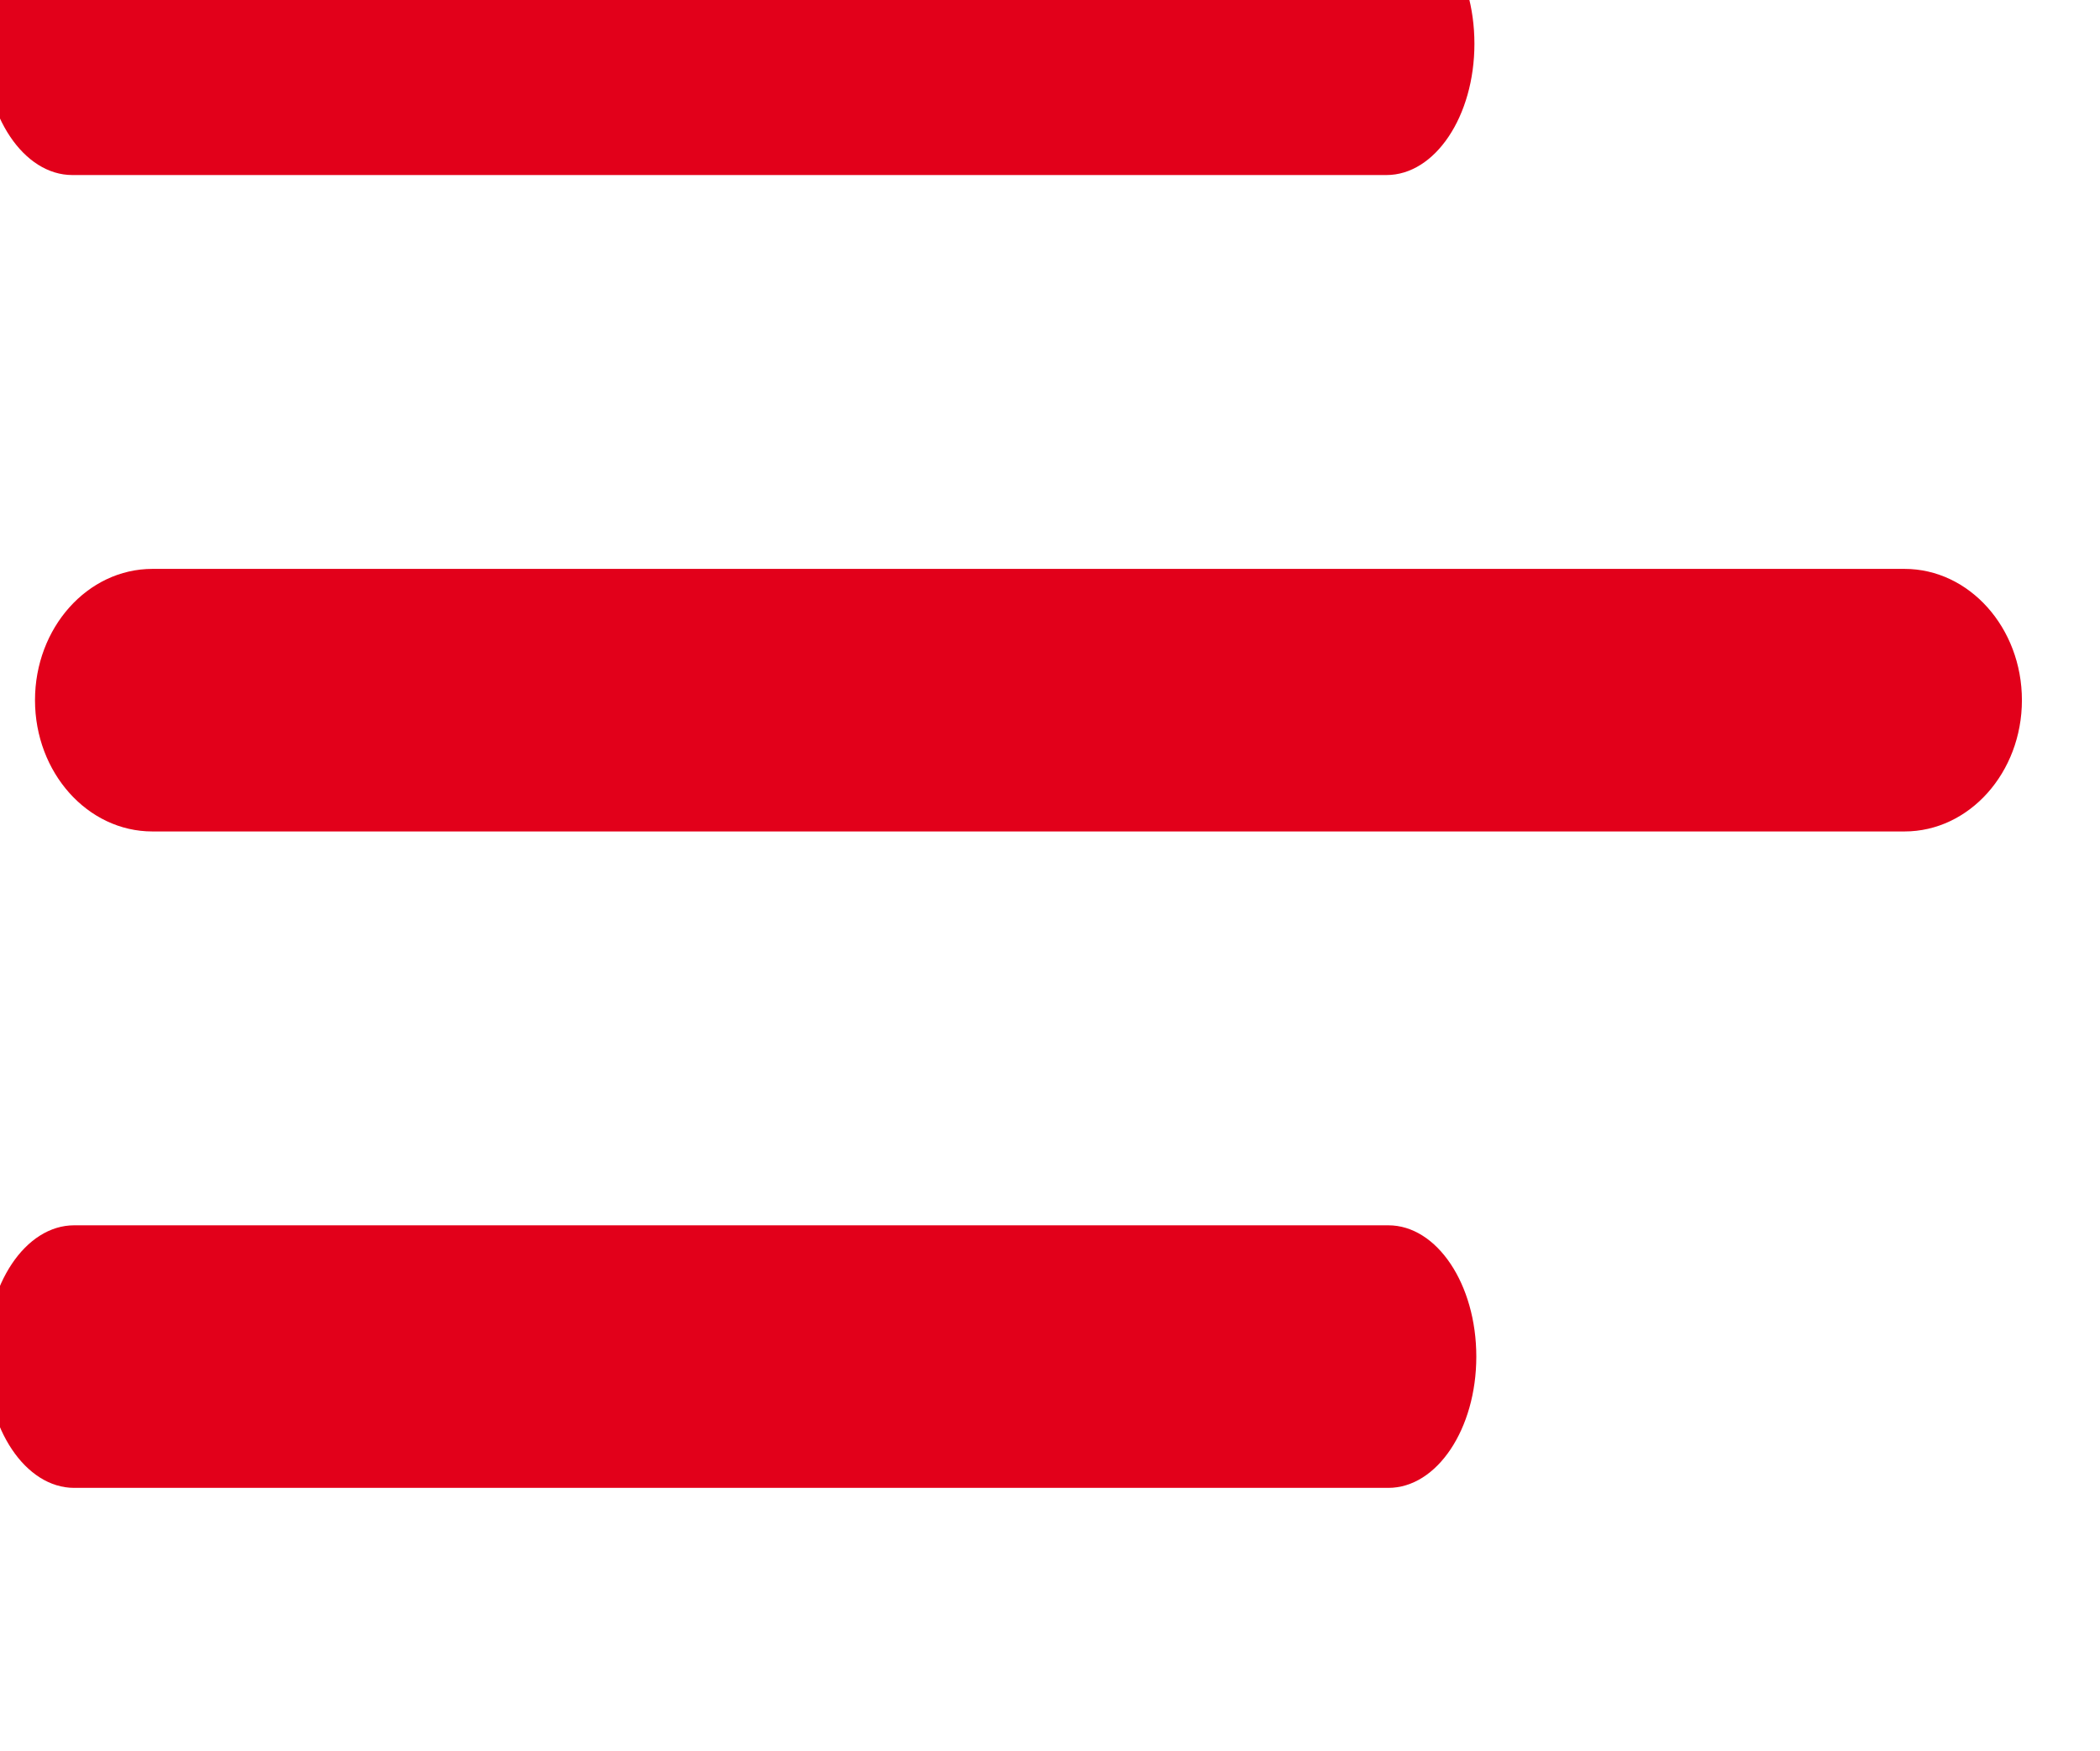
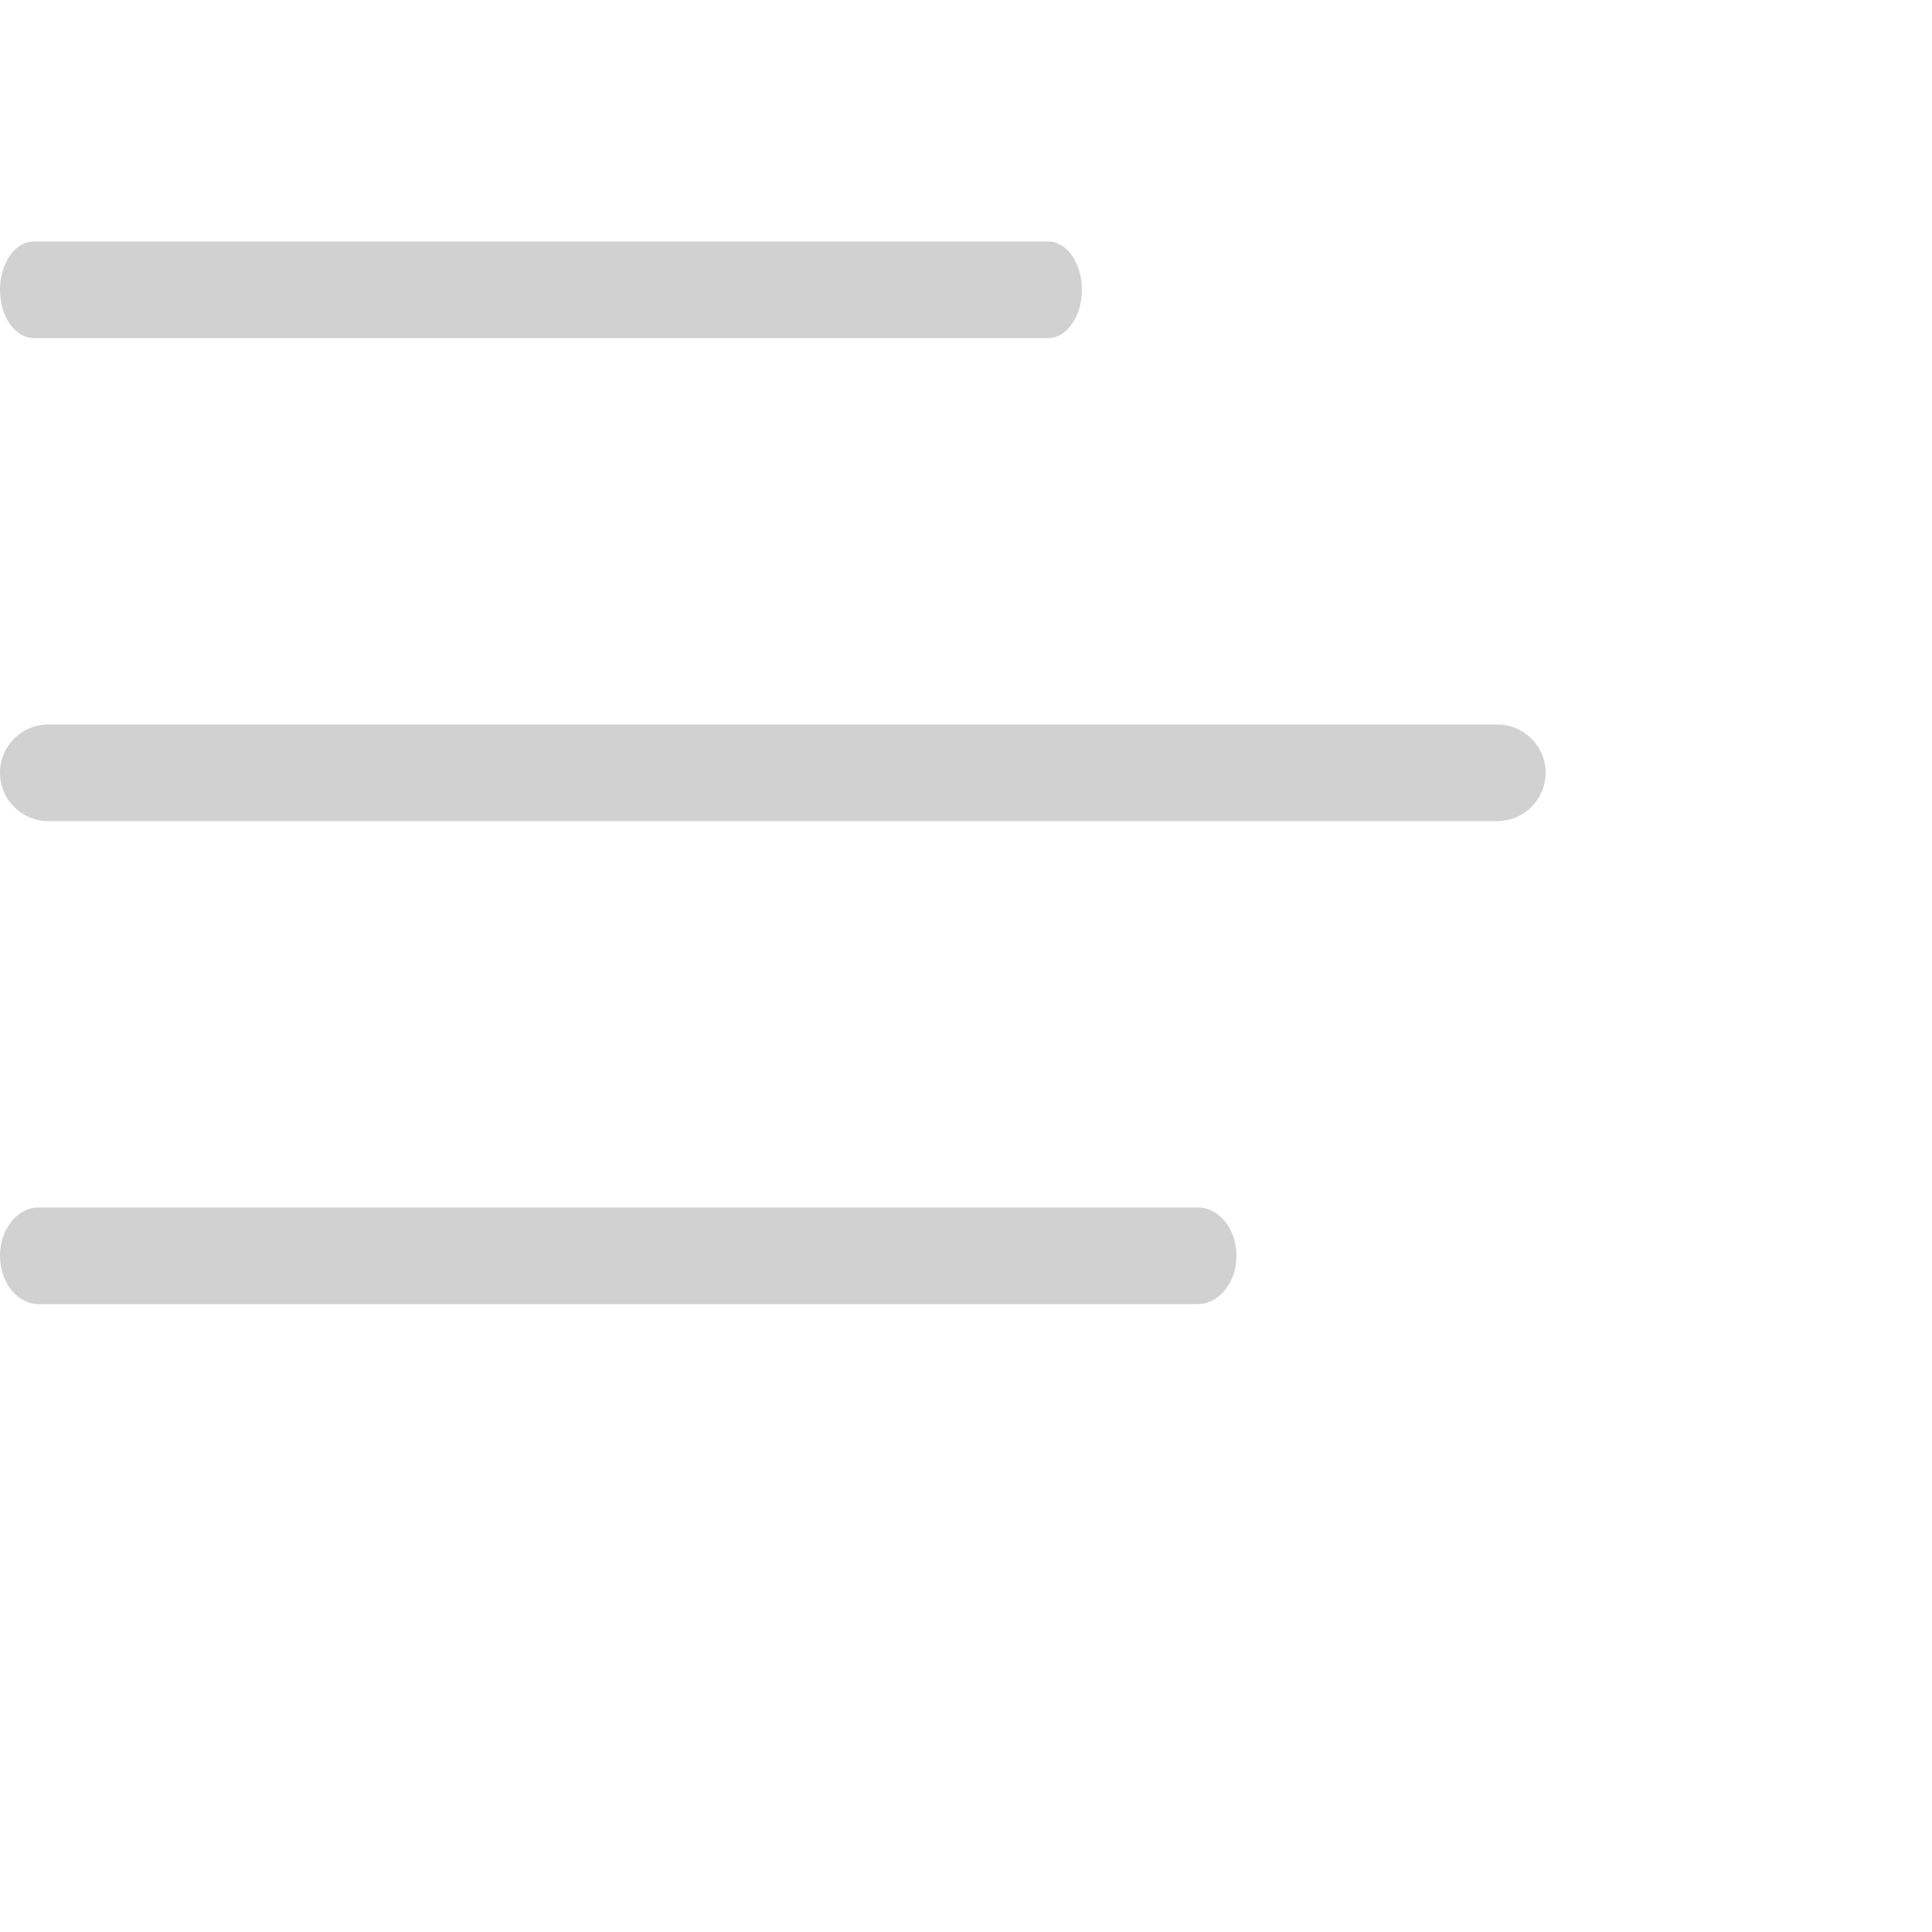
- <svg xmlns="http://www.w3.org/2000/svg" class="inline-svg toggle-svg" version="1.1" viewBox="2 10 24 20" xml:space="preserve" preserveAspectRatio="xMaxYMax meet">
+ <svg xmlns="http://www.w3.org/2000/svg" class="inline-svg toggle-svg" width="32" height="32" version="1.1" viewBox="0 0 32 32" xml:space="preserve" preserveAspectRatio="xMaxYMax meet">
  <style>
        /*  */
+ 
.svg-toggle {
-   fill: #e2001a;
+   fill: #d1d1d1;
  pointer-events: all;
  cursor: pointer;
+   transform: scale(0.8);
  transform-origin: center;
-   transform: scale(1.2);
- }
- .svg-toggle .bar {
-   -webkit-transform: rotate(0) translateY(0) translateX(0);
-   transform: rotate(0) translateY(0) translateX(0);
-   opacity: 1;
-   -webkit-transform-origin: 20px 10px;
-   transform-origin: 20px 10px;
-   -webkit-transition: -webkit-transform 0.4s ease-in-out, opacity 0.2s ease-in-out;
-   transition: transform 0.4s ease-in-out, opacity 0.2s ease-in-out;
}

- 
- .svg-toggle .bar:nth-of-type(1),
- .svg-toggle .bar:nth-of-type(3) {
-   transform-origin: 0 0;
-   transform: scaleX(0.75);
+ .svg-toggle .bar {
+   transition: .2s ease;
}

- .svg-toggle.active .bar:nth-of-type(1) {
-   transform-origin: 20px 10px;
-   -webkit-transform: rotate(-45deg) translateY(0) translateX(0);
-   transform: rotate(-45deg) translateY(0) translateX(0) scaleX(1);
- }
- .svg-toggle.active .bar:nth-of-type(2) {
-   opacity: 0;
- }
- .svg-toggle.active .bar:nth-of-type(3) {
-   transform-origin: 20px 20px;
-   -webkit-transform: rotate(45deg) translateY(0em) translateX(0em);
-   transform: rotate(45deg) translateY(0em) translateX(0em) scaleX(1);
+ .svg-toggle.active {
}

- .inline-svg {
-   display: block;
-   margin: 0 auto;
+ .svg-toggle.active .bar {
+   fill: #e2001a;
+ }
+ 
+ .svg-toggle .bar-1 {
+   transform: scaleX(0.7);
+ }
+ .svg-toggle .bar-2 {
+ }
+ .svg-toggle .bar-3 {
+   transform: scaleX(0.8);
+ }
+ 
+ .svg-toggle.active .bar-1 {
+   transform: scaleX(1) rotate(45deg) translateX(-1px);
+   transform-origin: top left;
+ }
+ .svg-toggle.active .bar-2 {
+   transform: scaleX(0);
+   transform-origin: left;
+ }
+ .svg-toggle.active .bar-3 {
+   transform: scaleX(1) rotate(-45deg) translateX(-1px);
+   transform-origin: bottom left;
}

/*  */
</style>
  <g class="svg-toggle">
-     <path class="bar" d="M20.945,8.75c0,0.69-0.5,1.25-1.117,1.25H3.141c-0.617,0-1.118-0.56-1.118-1.25l0,0             c0-0.69,0.5-1.25,1.118-1.25h16.688C20.445,7.5,20.945,8.06,20.945,8.75L20.945,8.75z">
-         </path>
-     <path class="bar" d="M20.923,15c0,0.689-0.501,1.25-1.118,1.25H3.118C2.5,16.25,2,15.689,2,15l0,0c0-0.689,0.5-1.25,1.118-1.25 h16.687C20.422,13.75,20.923,14.311,20.923,15L20.923,15z">
-         </path>
-     <path class="bar" d="M20.969,21.25c0,0.689-0.5,1.25-1.117,1.25H3.164c-0.617,0-1.118-0.561-1.118-1.25l0,0             c0-0.689,0.5-1.25,1.118-1.25h16.688C20.469,20,20.969,20.561,20.969,21.25L20.969,21.25z">
-         </path>
+     <path class="bar bar-1" d="M31,7H1A1,1,0,0,1,1,5H31a1,1,0,0,1,0,2Z" />
+     <path class="bar bar-2" d="M31,17H1a1,1,0,0,1,0-2H31a1,1,0,0,1,0,2Z" />
+     <path class="bar bar-3" d="M31,27H1a1,1,0,0,1,0-2H31a1,1,0,0,1,0,2Z" />
  </g>
</svg>
